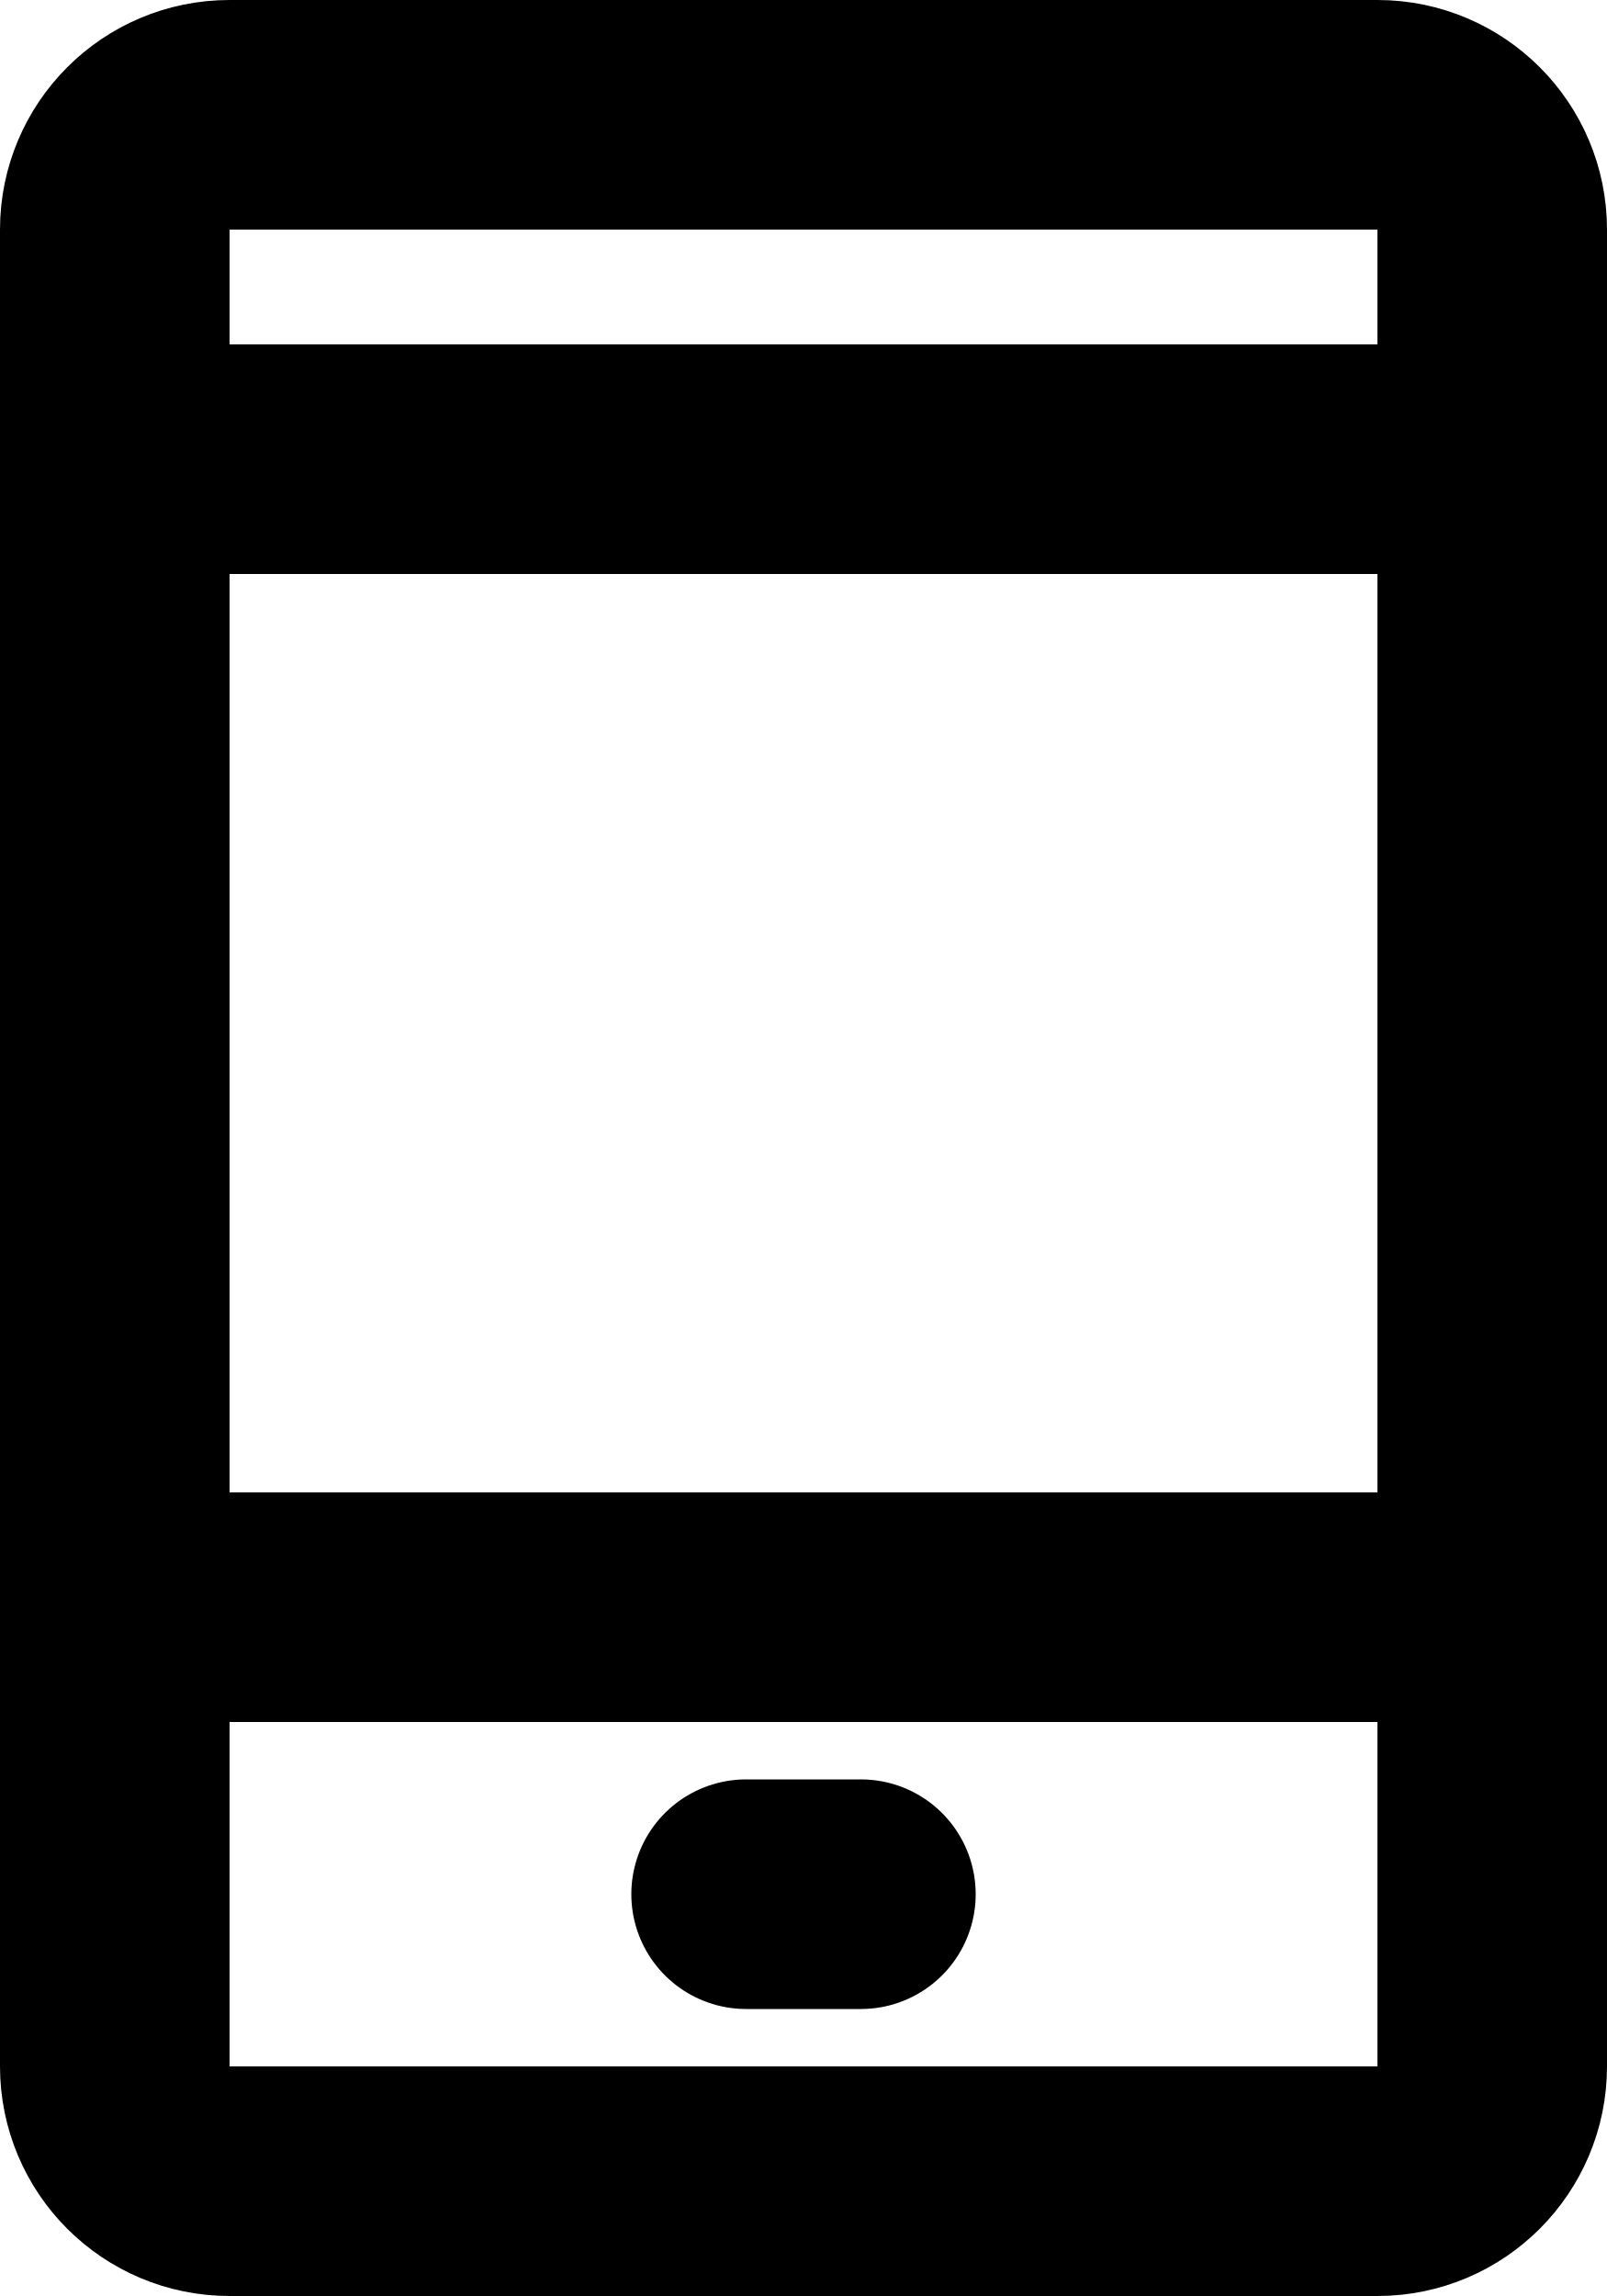
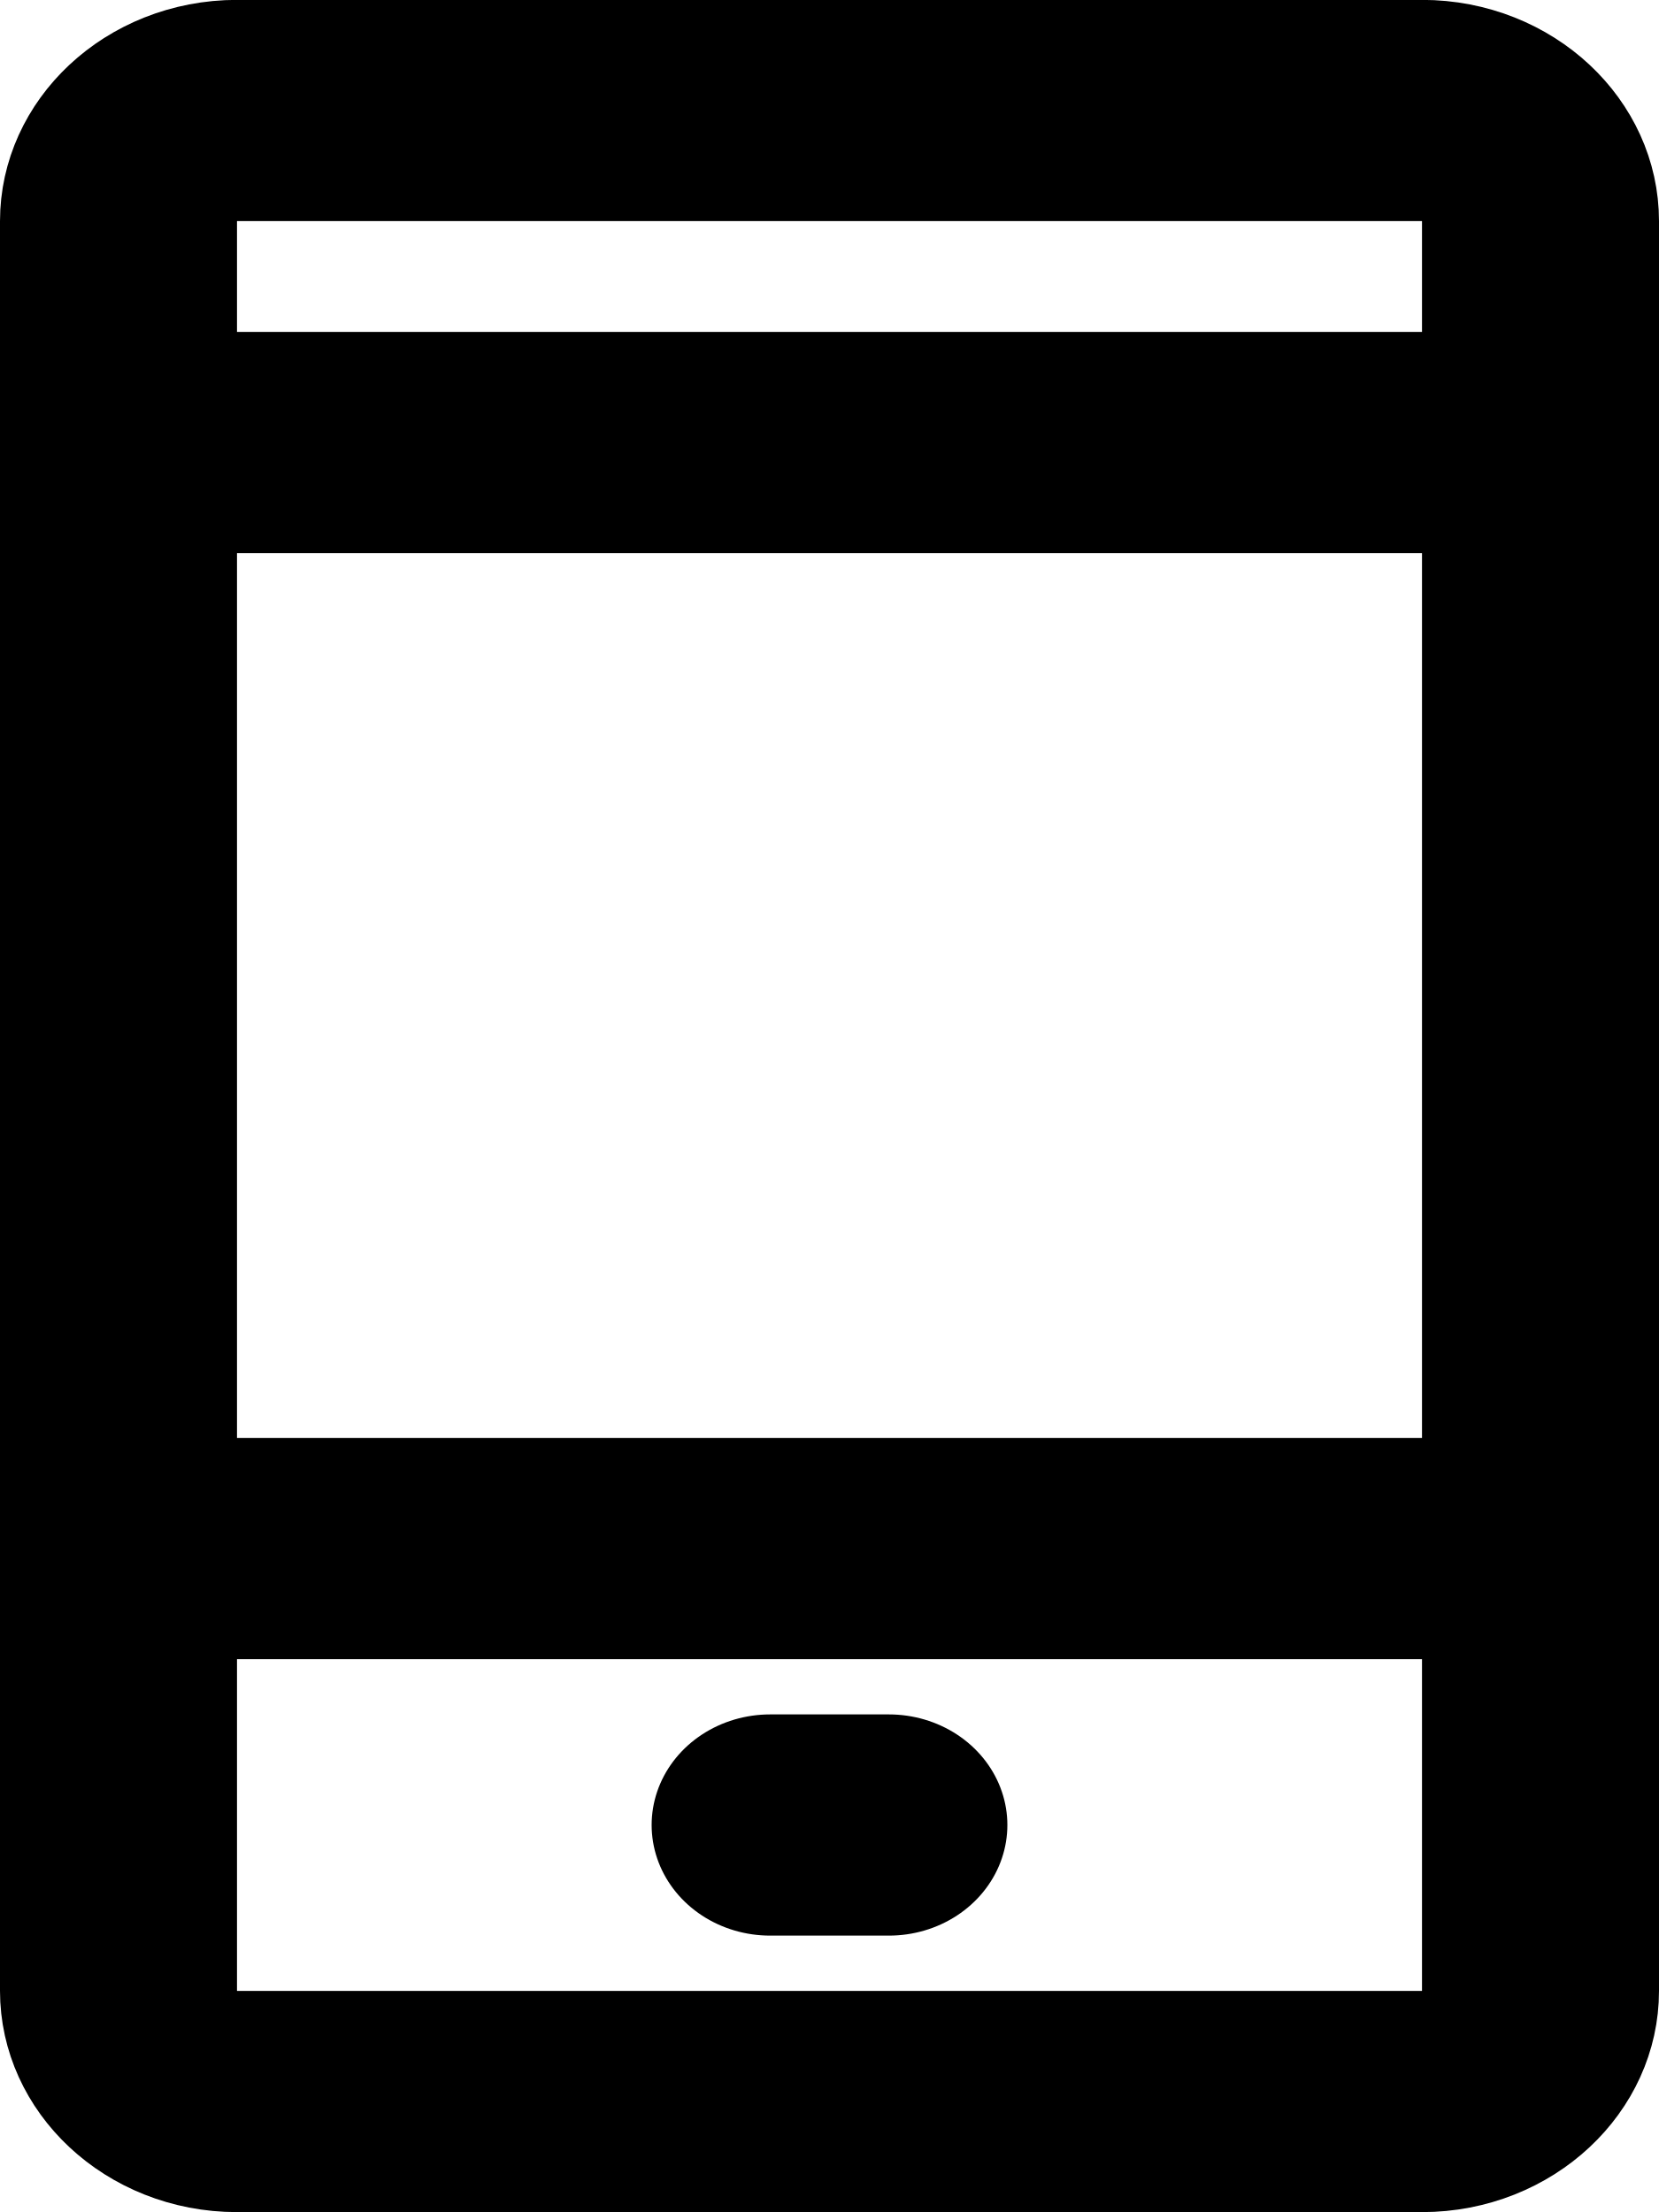
- <svg xmlns="http://www.w3.org/2000/svg" aria-hidden="true" fill="none" viewBox="0 0 14 20">
-   <path stroke="currentColor" stroke-linecap="round" stroke-linejoin="round" stroke-width="2" d="M1 14h12M1 4h12M6.5 16.5h1M2 1h10a1 1 0 0 1 1 1v16a1 1 0 0 1-1 1H2a1 1 0 0 1-1-1V2a1 1 0 0 1 1-1Z" />
+ <svg xmlns="http://www.w3.org/2000/svg" width="18" height="24" viewBox="0 0 18 24">
+   <path fill="none" stroke-width="2" stroke-linecap="round" stroke-linejoin="round" stroke="rgb(0%, 0%, 0%)" stroke-opacity="1" stroke-miterlimit="4" d="M 1 14.001 L 13 14.001 M 1 4.001 L 13 4.001 M 6.499 16.501 L 7.501 16.501 M 1.999 0.999 L 12.001 0.999 C 12.551 0.999 13 1.449 13 1.999 L 13 18.001 C 13 18.551 12.551 19.001 12.001 19.001 L 1.999 19.001 C 1.449 19.001 1 18.551 1 18.001 L 1 1.999 C 1 1.449 1.449 0.999 1.999 0.999 Z M 1.999 0.999 " transform="matrix(1.285714, 0, 0, 1.2, 0, 0)" />
</svg>
